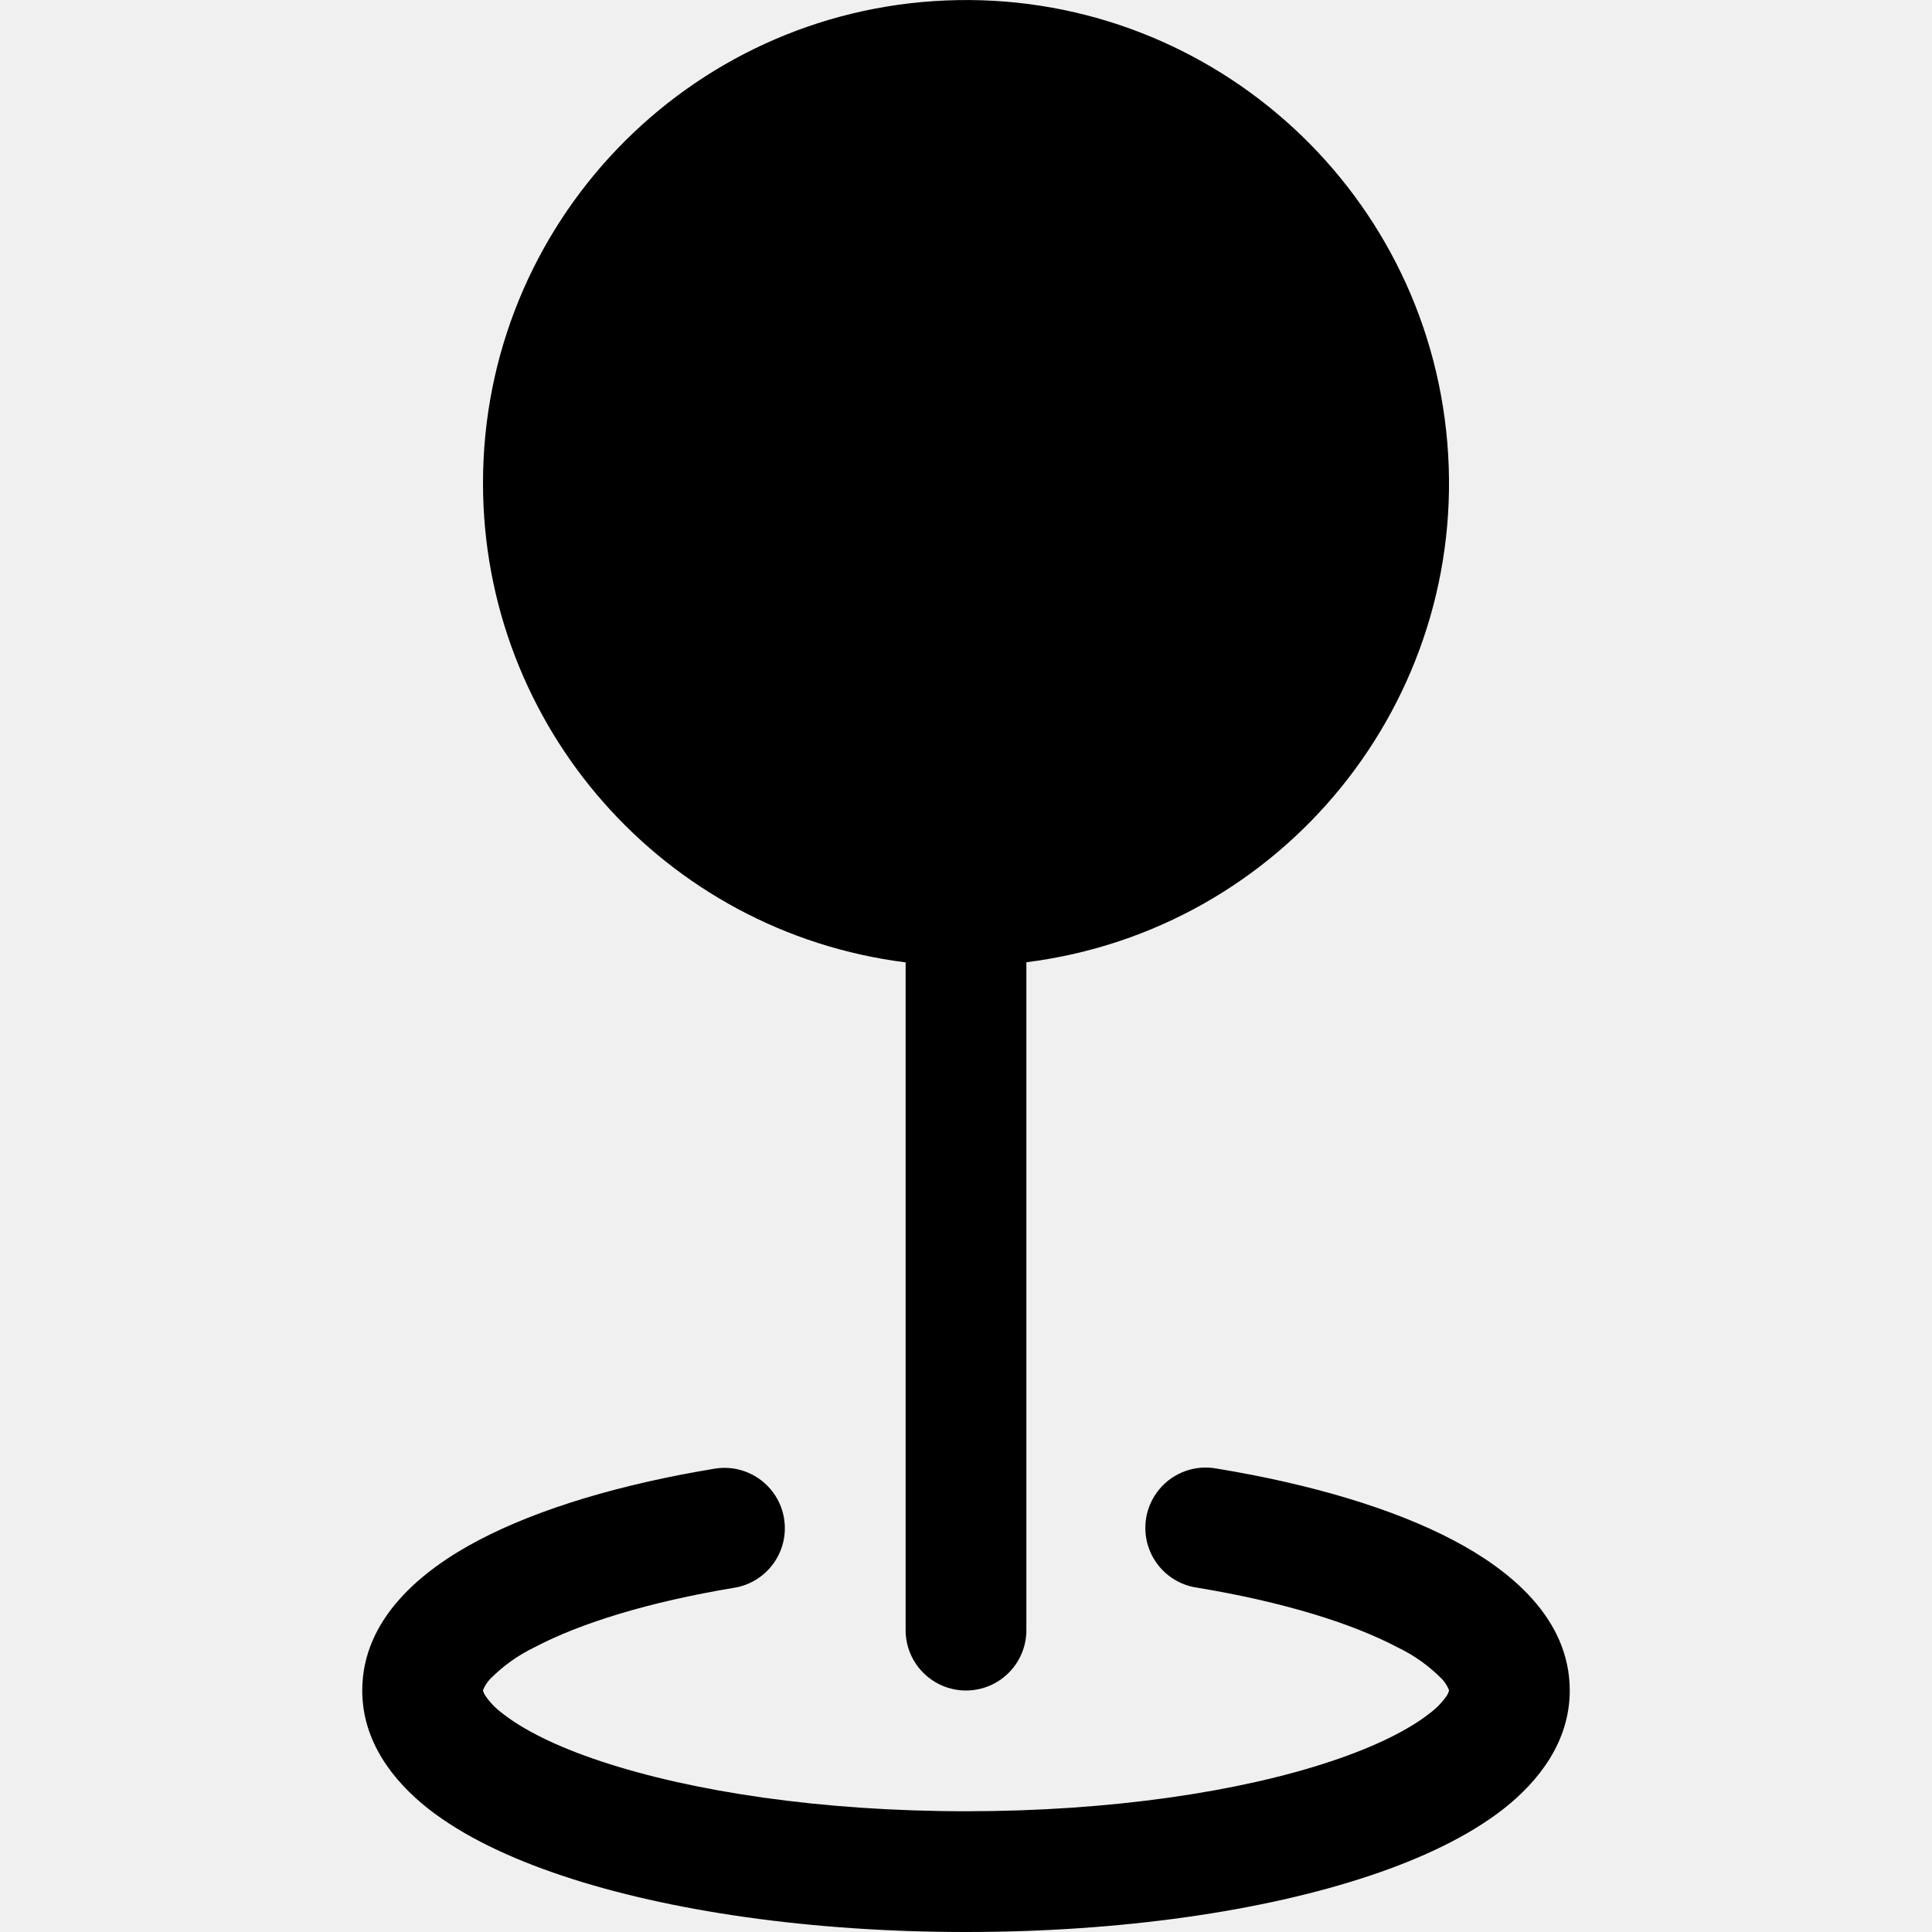
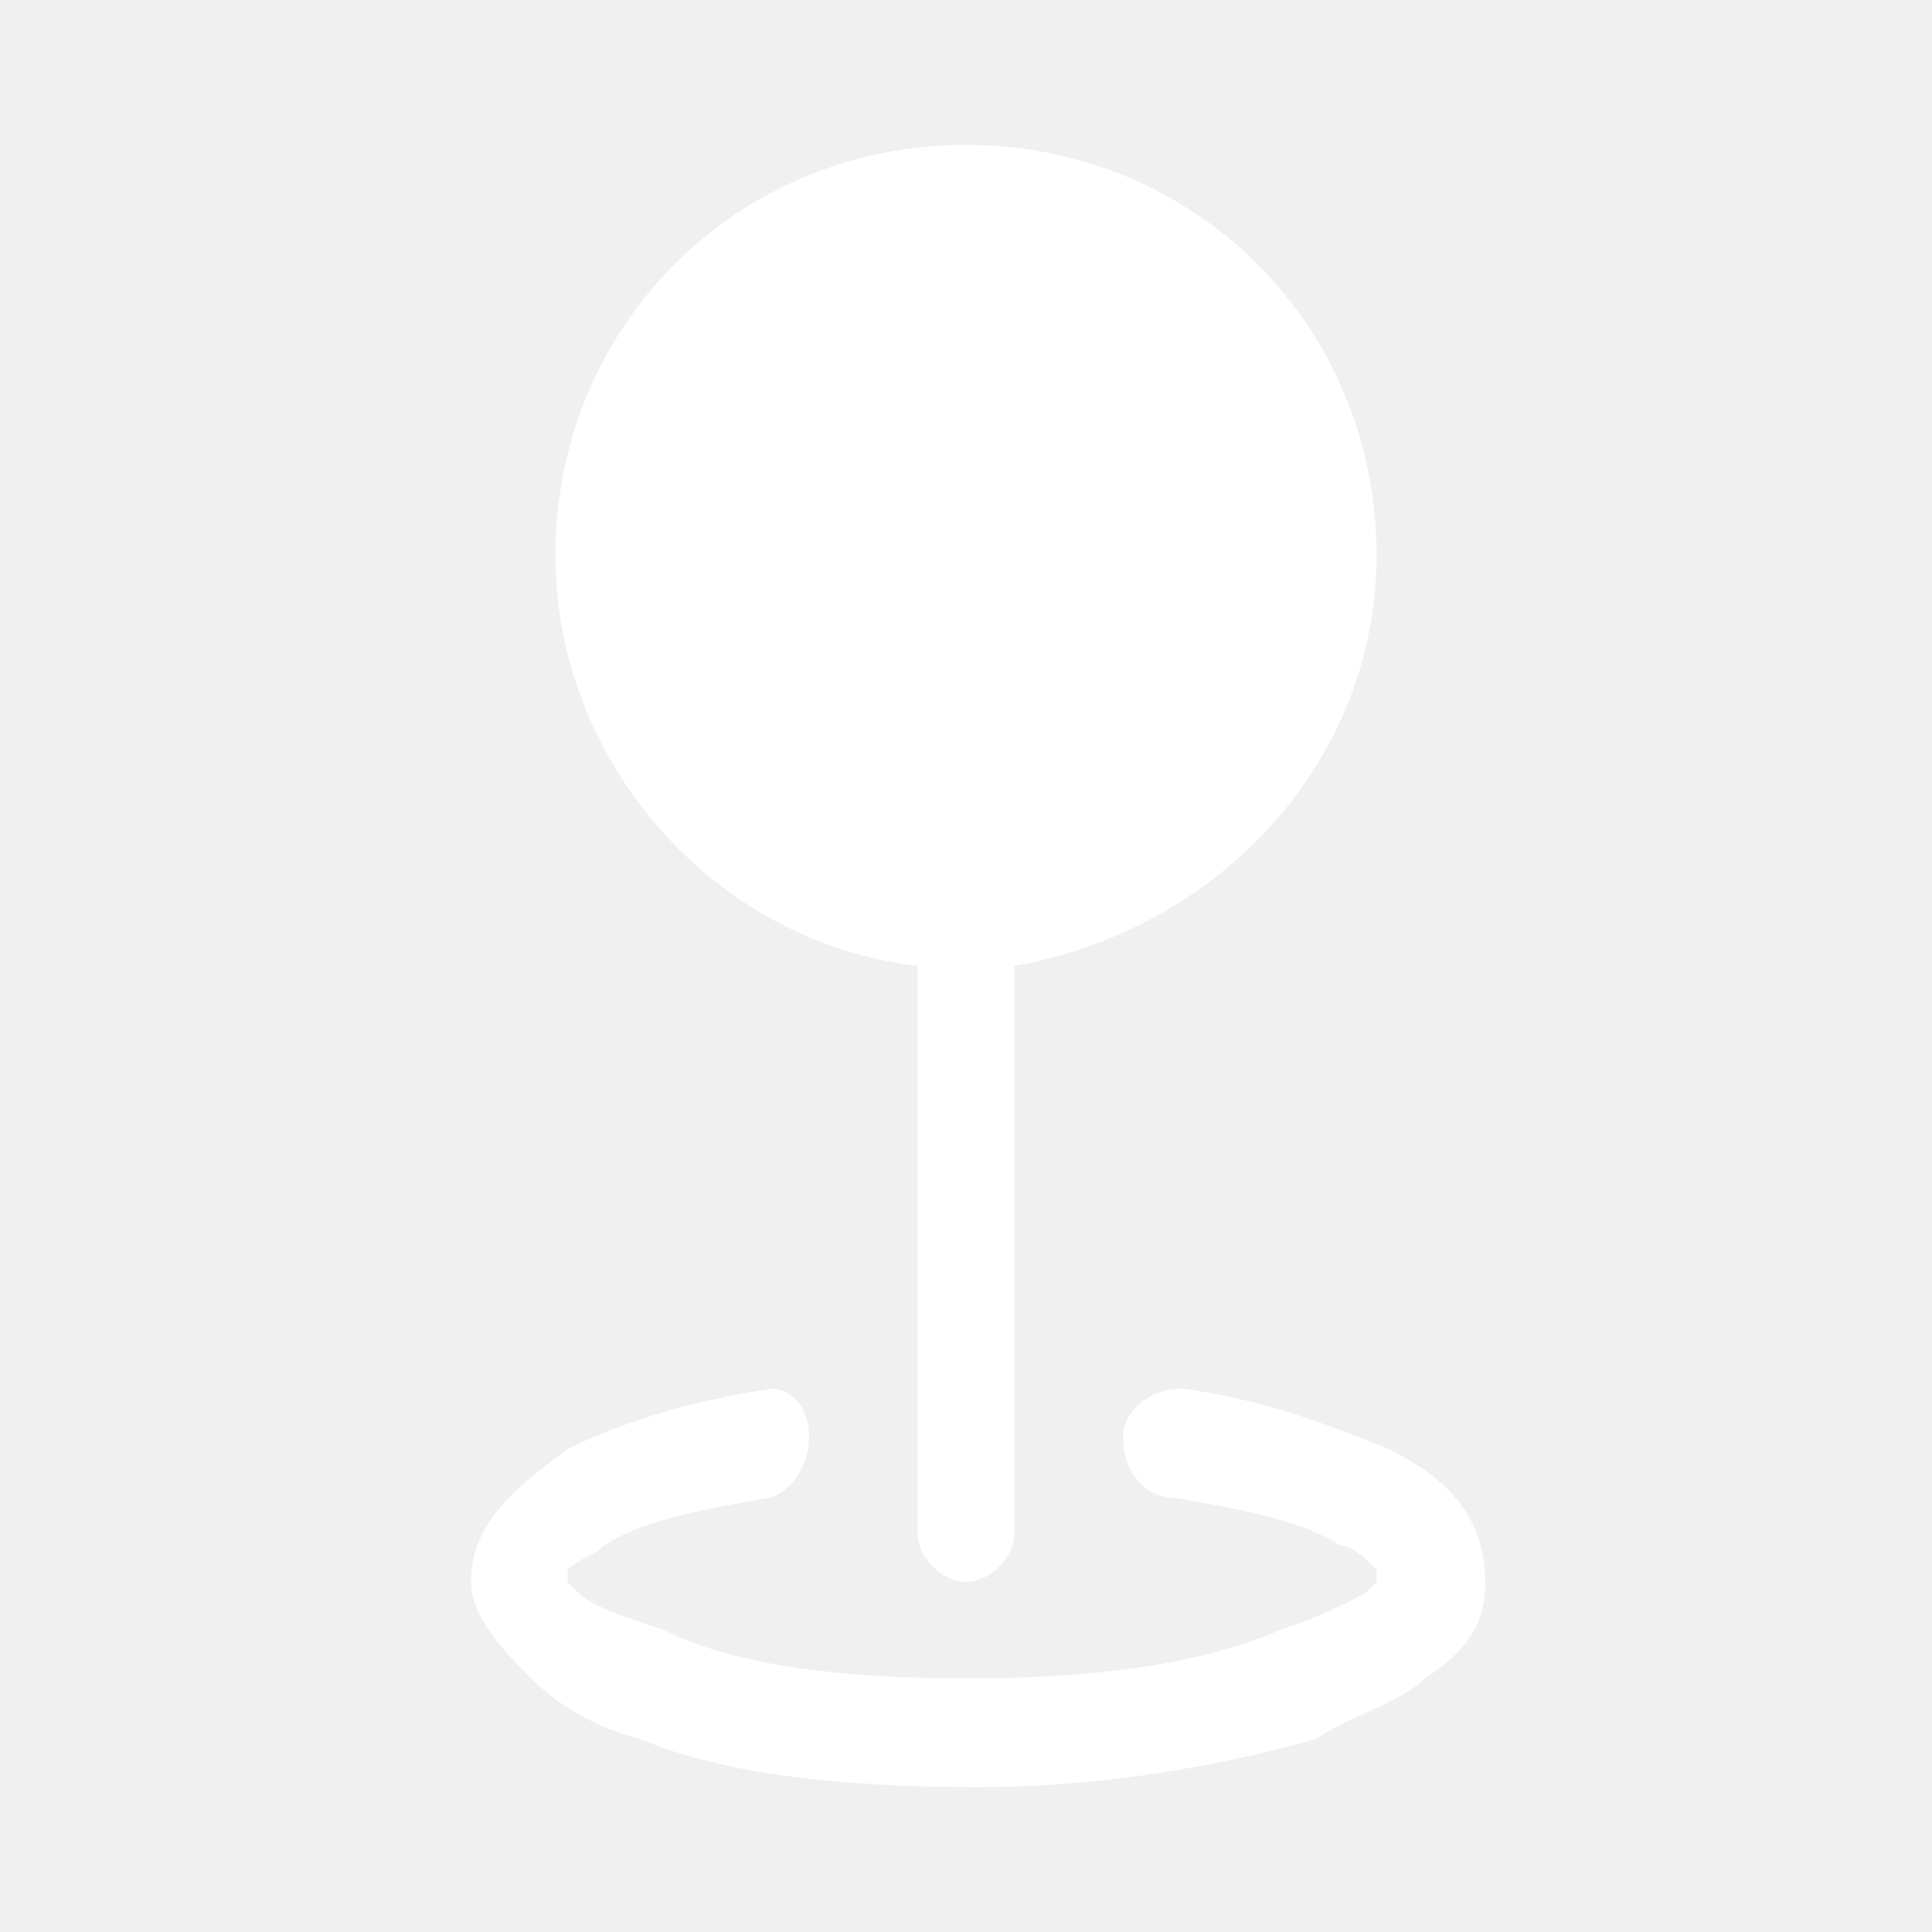
- <svg xmlns="http://www.w3.org/2000/svg" width="16" height="16" fill="currentColor" class="bi bi-geo-fill" viewBox="0 0 16 16">
-   <path fill-rule="evenodd" d="M4 4a4 4 0 1 1 4.5 3.969V13.5a.5.5 0 0 1-1 0V7.97A4 4 0 0 1 4 3.999zm2.493 8.574a.5.5 0 0 1-.411.575c-.712.118-1.28.295-1.655.493a1.319 1.319 0 0 0-.37.265.301.301 0 0 0-.057.09V14l.002.008a.147.147 0 0 0 .016.033.617.617 0 0 0 .145.15c.165.13.435.27.813.395.751.25 1.82.414 3.024.414s2.273-.163 3.024-.414c.378-.126.648-.265.813-.395a.619.619 0 0 0 .146-.15.148.148 0 0 0 .015-.033L12 14v-.004a.301.301 0 0 0-.057-.09 1.318 1.318 0 0 0-.37-.264c-.376-.198-.943-.375-1.655-.493a.5.5 0 1 1 .164-.986c.77.127 1.452.328 1.957.594C12.5 13 13 13.4 13 14c0 .426-.26.752-.544.977-.29.228-.68.413-1.116.558-.878.293-2.059.465-3.34.465-1.281 0-2.462-.172-3.34-.465-.436-.145-.826-.33-1.116-.558C3.26 14.752 3 14.426 3 14c0-.599.5-1 .961-1.243.505-.266 1.187-.467 1.957-.594a.5.5 0 0 1 .575.411z" />
+ <svg xmlns="http://www.w3.org/2000/svg" version="1.1" id="Layer_1" x="0px" y="0px" viewBox="0 0 16 16" style="enable-background:new 0 0 16 16;" xml:space="preserve">
+   <style type="text/css">
+ 	.st0{fill-rule:evenodd;clip-rule:evenodd;fill:#FFFFFF;}
+ </style>
+   <path class="st0" d="M4.6,4.6c0-1.9,1.5-3.4,3.4-3.4c1.9,0,3.4,1.5,3.4,3.4c0,1.7-1.3,3.1-3,3.4v4.7c0,0.2-0.2,0.4-0.4,0.4  c-0.2,0-0.4-0.2-0.4-0.4V8C5.9,7.8,4.6,6.3,4.6,4.6L4.6,4.6z M6.7,11.9c0,0.2-0.1,0.4-0.3,0.5c-0.6,0.1-1.1,0.2-1.4,0.4  c-0.1,0.1-0.2,0.1-0.3,0.2c0,0,0,0,0,0.1v0l0,0c0,0,0,0,0,0c0,0,0.1,0.1,0.1,0.1c0.1,0.1,0.4,0.2,0.7,0.3C6.1,13.8,7,13.9,8,13.9  s1.9-0.1,2.6-0.4c0.3-0.1,0.5-0.2,0.7-0.3c0,0,0.1-0.1,0.1-0.1c0,0,0,0,0,0l0,0v0c0,0,0-0.1,0-0.1c-0.1-0.1-0.2-0.2-0.3-0.2  c-0.3-0.2-0.8-0.3-1.4-0.4c-0.2,0-0.4-0.2-0.4-0.5c0-0.2,0.2-0.4,0.5-0.4c0,0,0,0,0,0c0.7,0.1,1.2,0.3,1.7,0.5  c0.4,0.2,0.8,0.5,0.8,1.1c0,0.4-0.2,0.6-0.5,0.8c-0.2,0.2-0.6,0.3-0.9,0.5c-0.7,0.2-1.7,0.4-2.8,0.4s-2.1-0.1-2.8-0.4  c-0.4-0.1-0.7-0.3-0.9-0.5c-0.2-0.2-0.5-0.5-0.5-0.8c0-0.5,0.4-0.8,0.8-1.1c0.4-0.2,1-0.4,1.7-0.5C6.5,11.5,6.7,11.6,6.7,11.9z" />
</svg>
